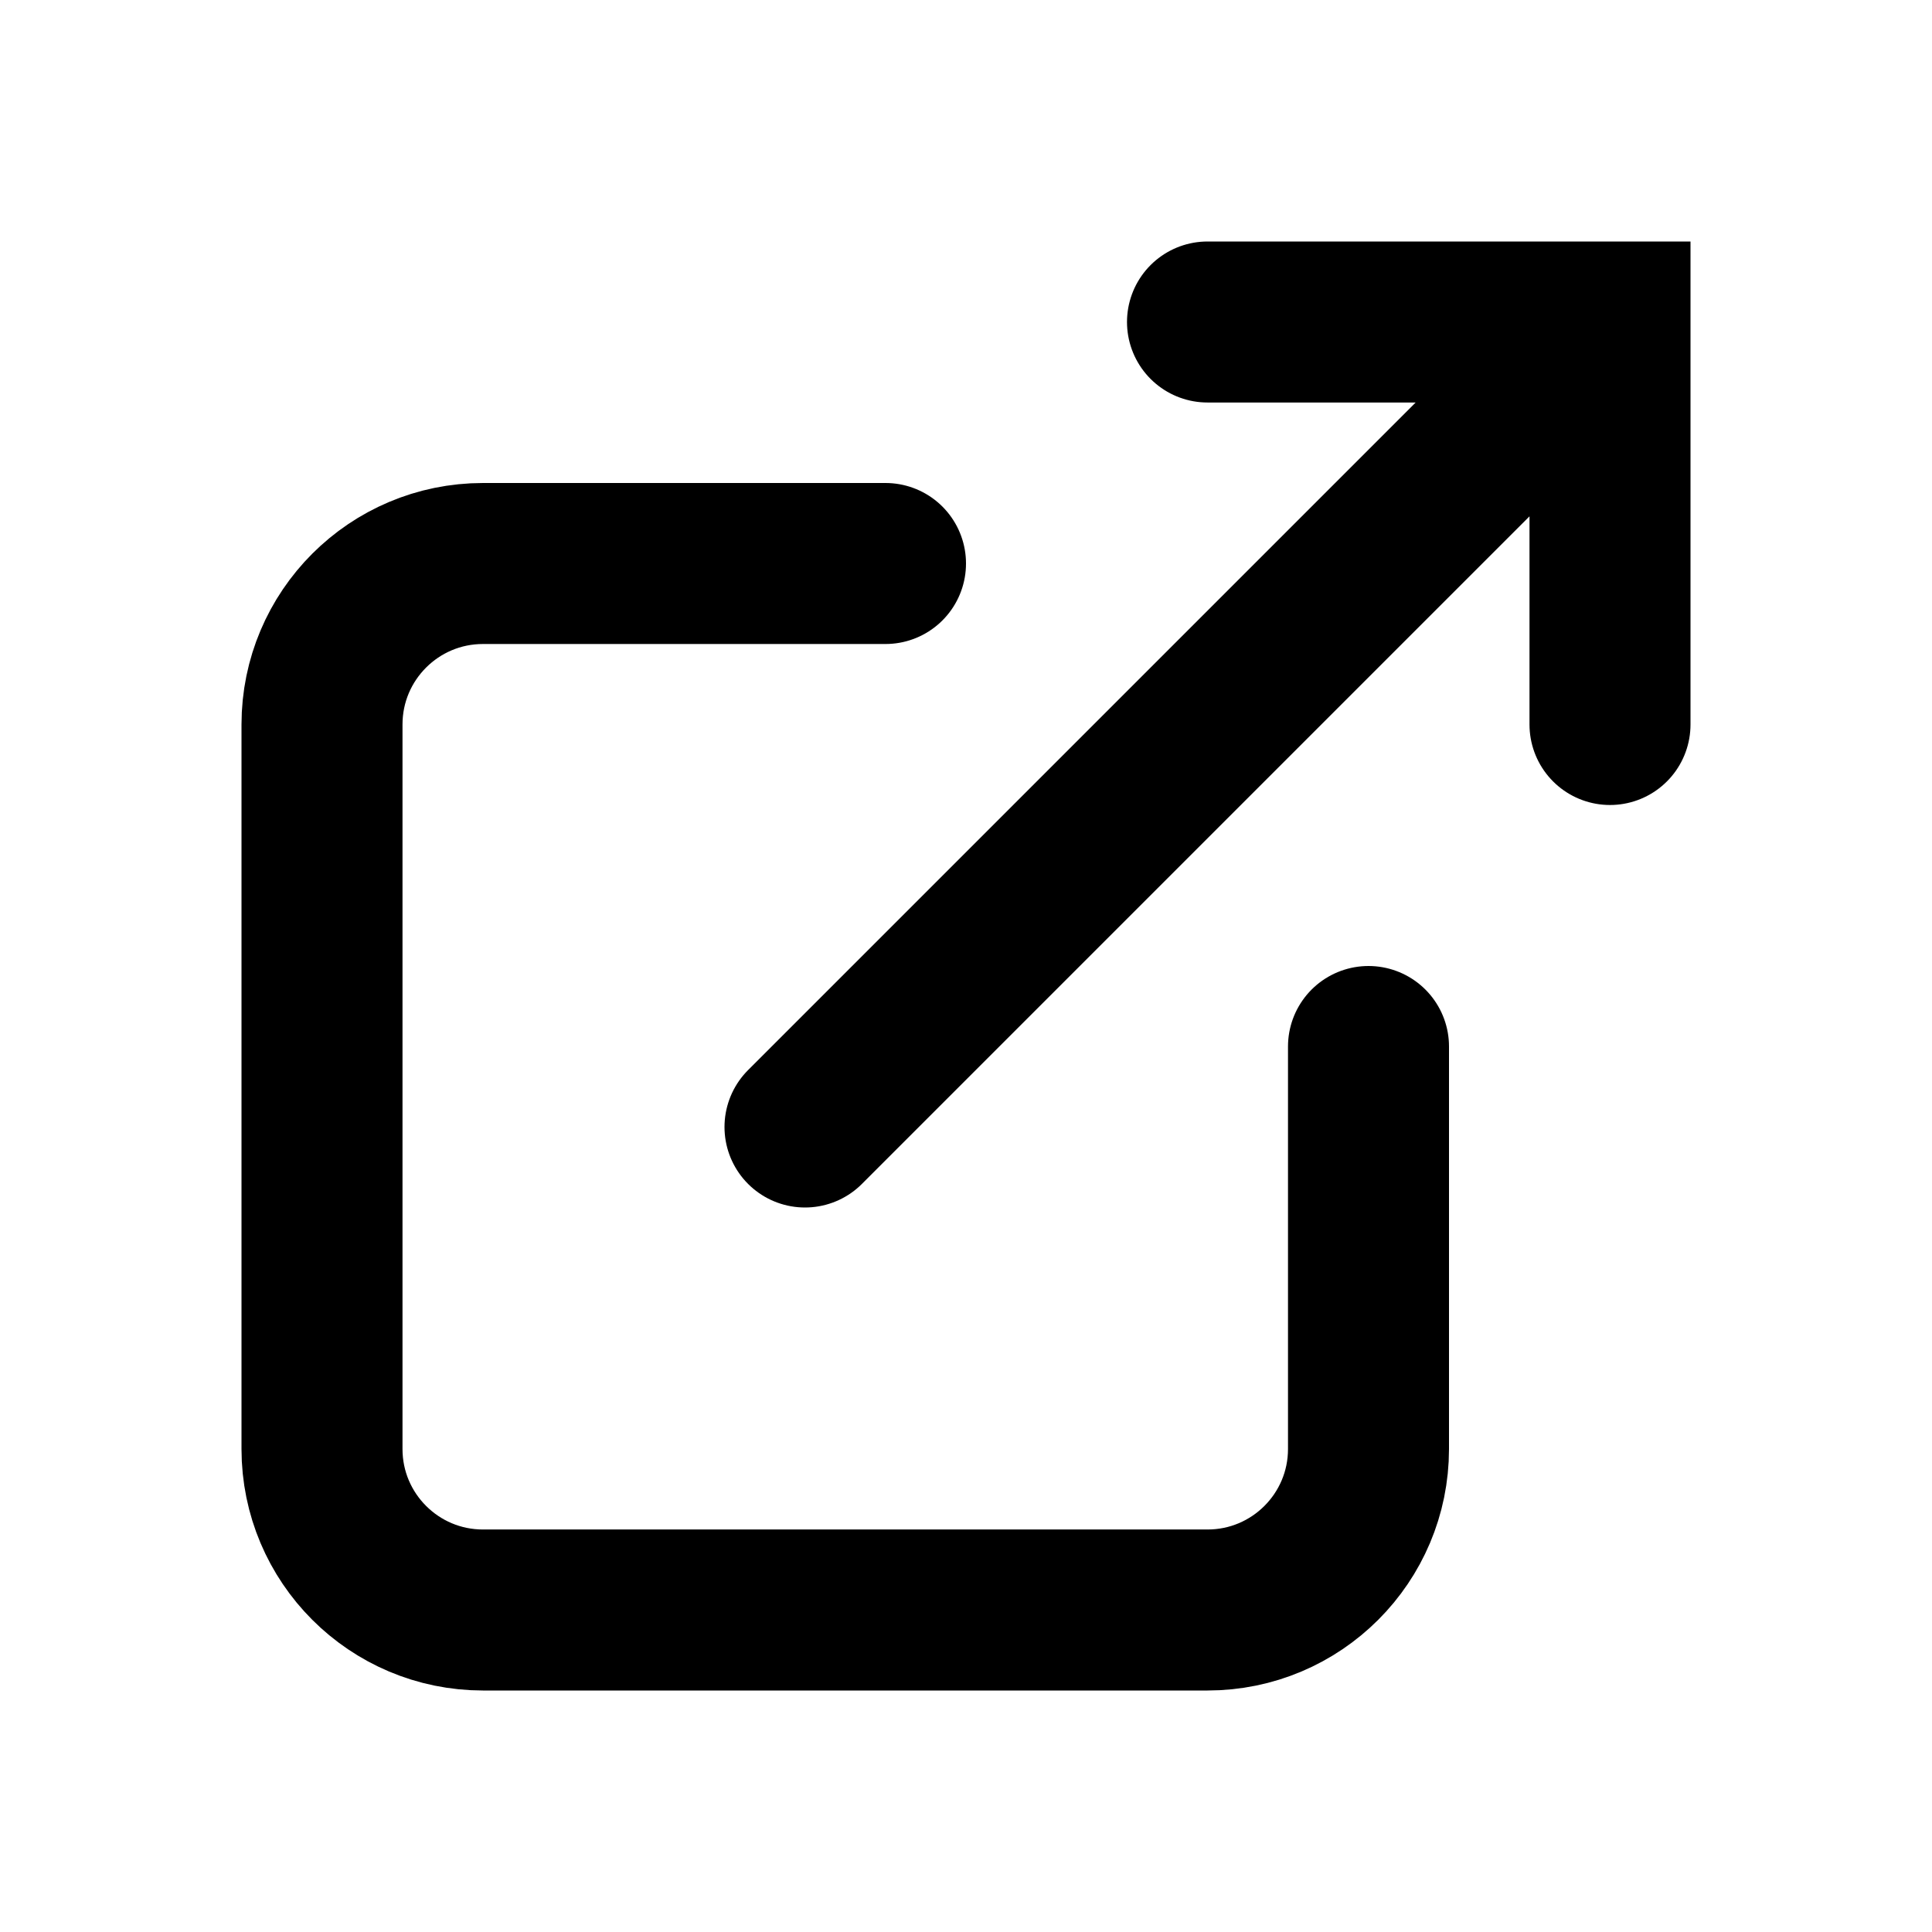
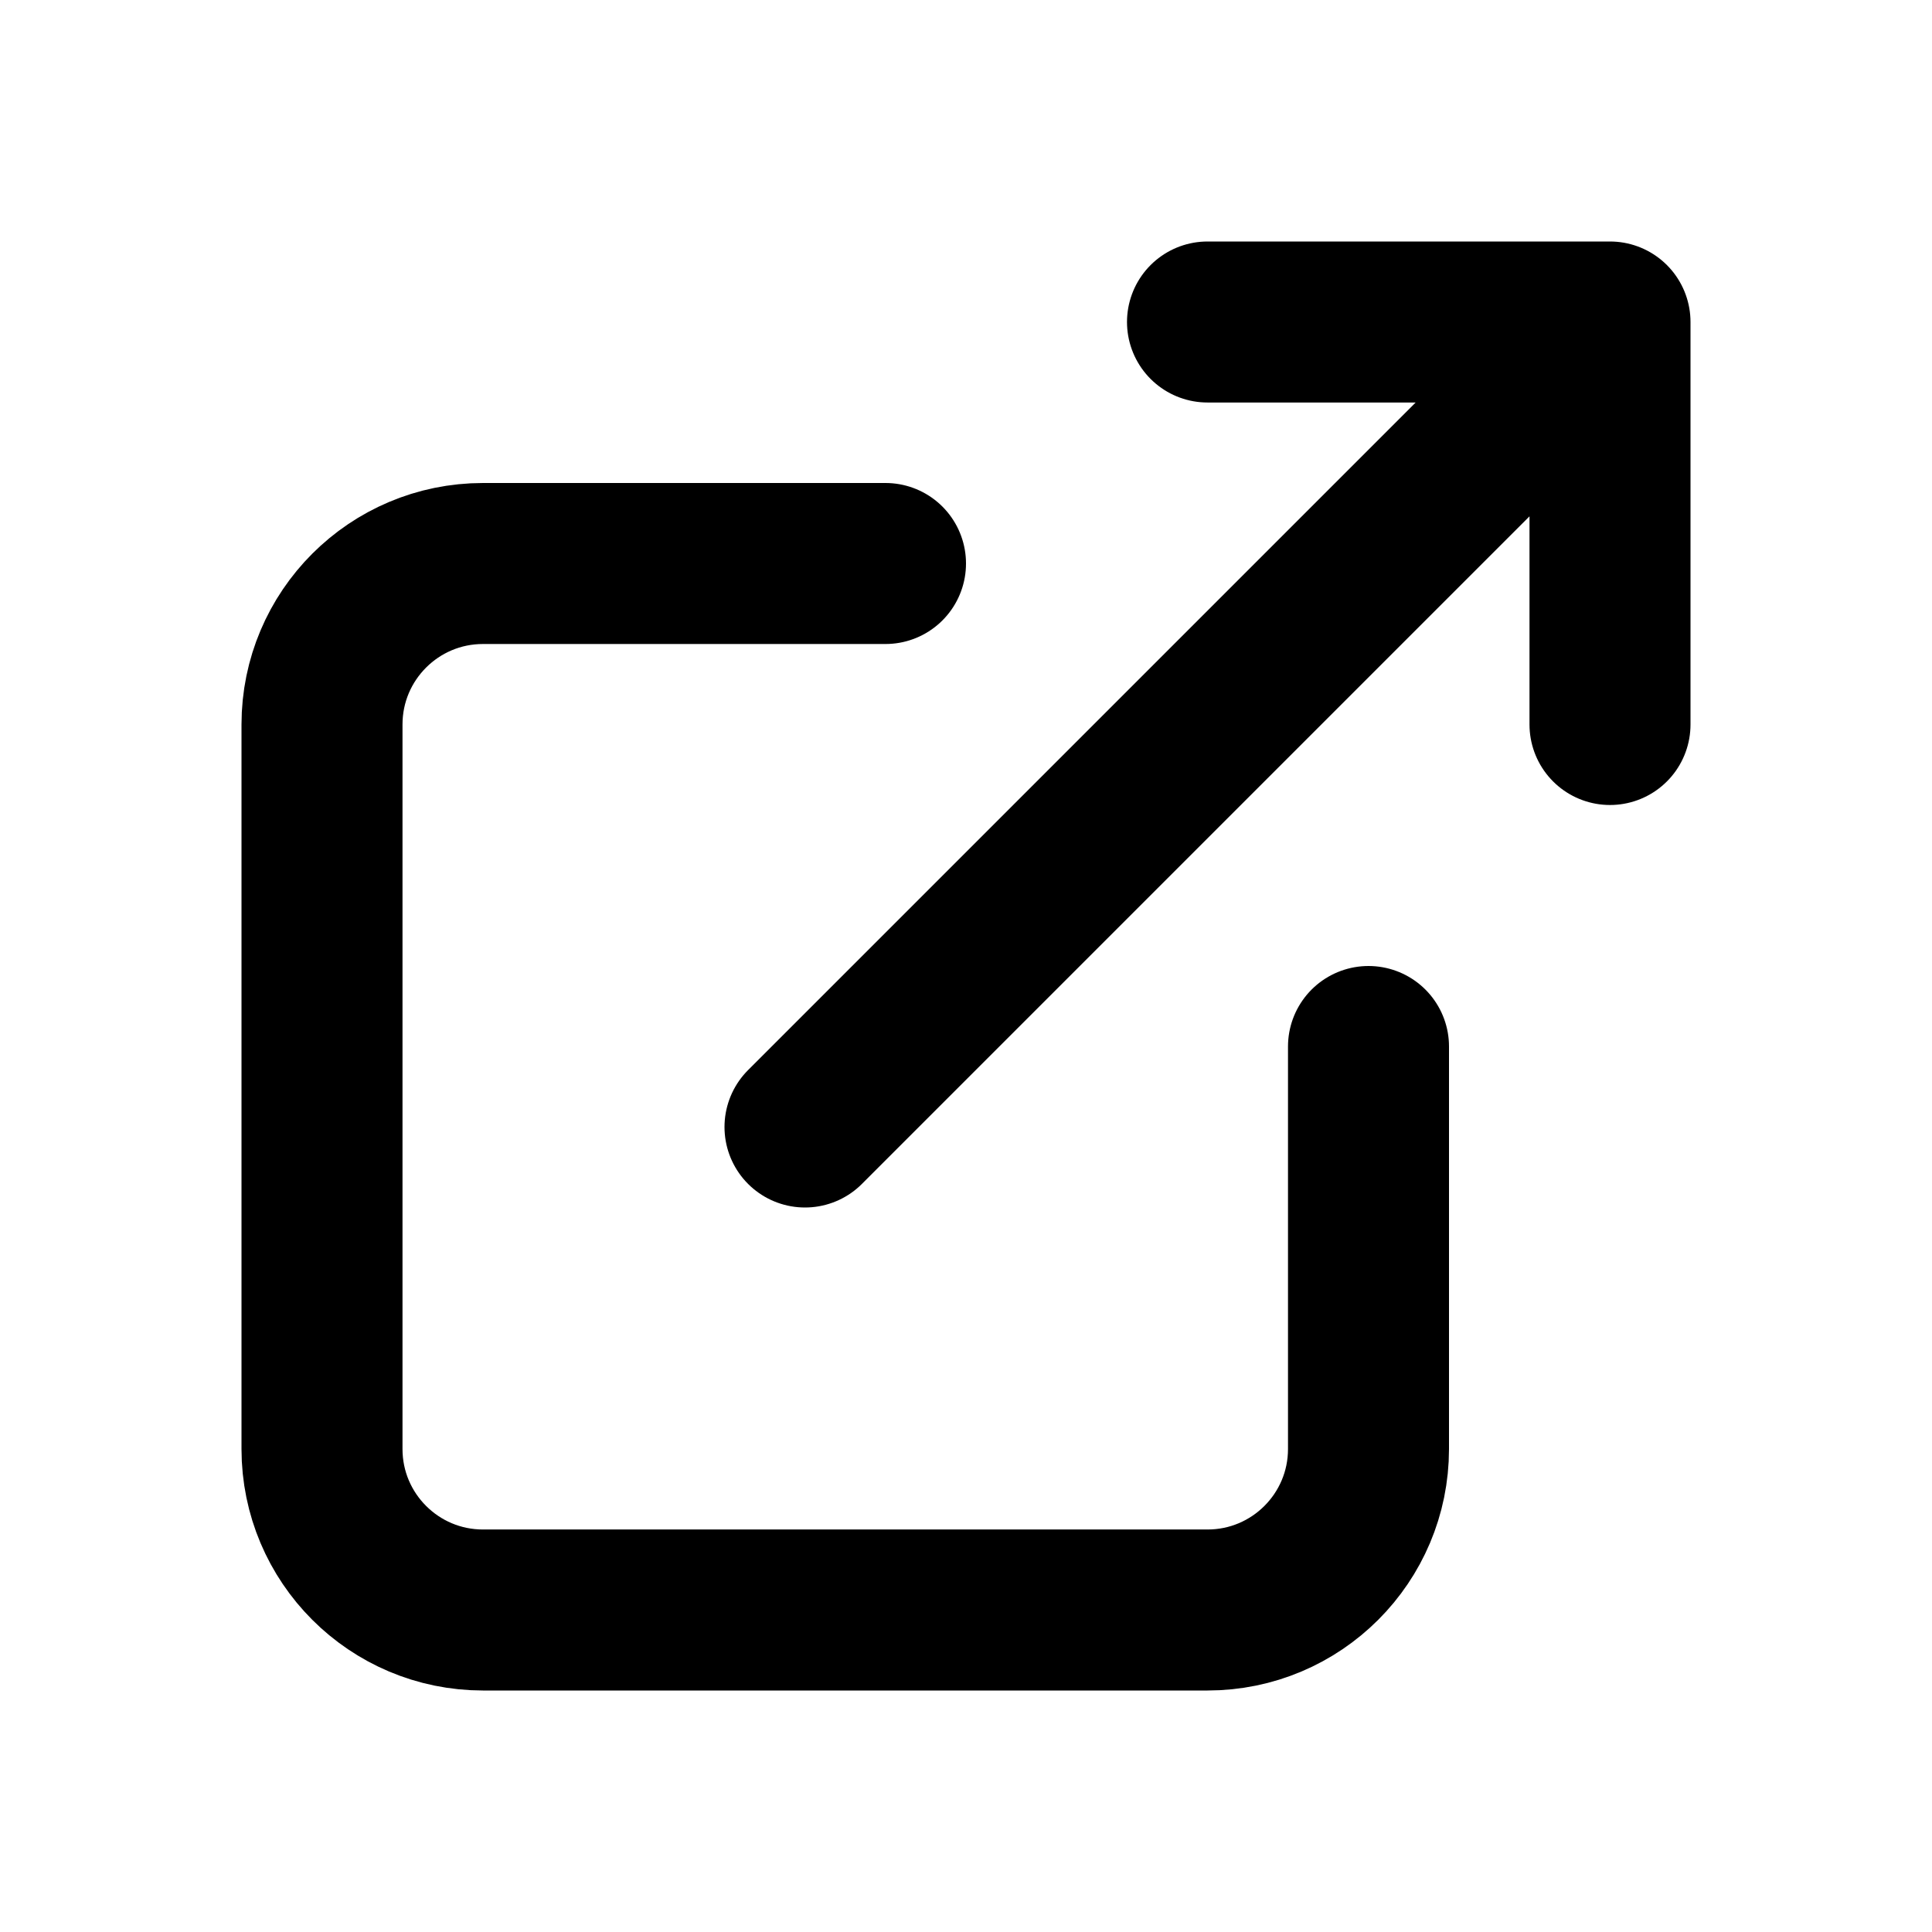
<svg xmlns="http://www.w3.org/2000/svg" width="1em" height="1em" viewBox="0 0 24 24">
  <rect x="0" y="0" width="24" height="24" fill="rgba(255, 255, 255, 0)" />
-   <path fill="none" stroke="currentColor" stroke-linecap="round" strokeLinejoin="round" stroke-width="2" d="M11 7H6a2 2 0 0 0-2 2v9a2 2 0 0 0 2 2h9a2 2 0 0 0 2-2v-5m-7 1L20 4m-5 0h5v5" />
+   <path fill="none" stroke="currentColor" stroke-linecap="round" stroke-linejoin="round" stroke-width="2" d="M11 7H6a2 2 0 0 0-2 2v9a2 2 0 0 0 2 2h9a2 2 0 0 0 2-2v-5m-7 1L20 4m-5 0h5v5" />
</svg>
